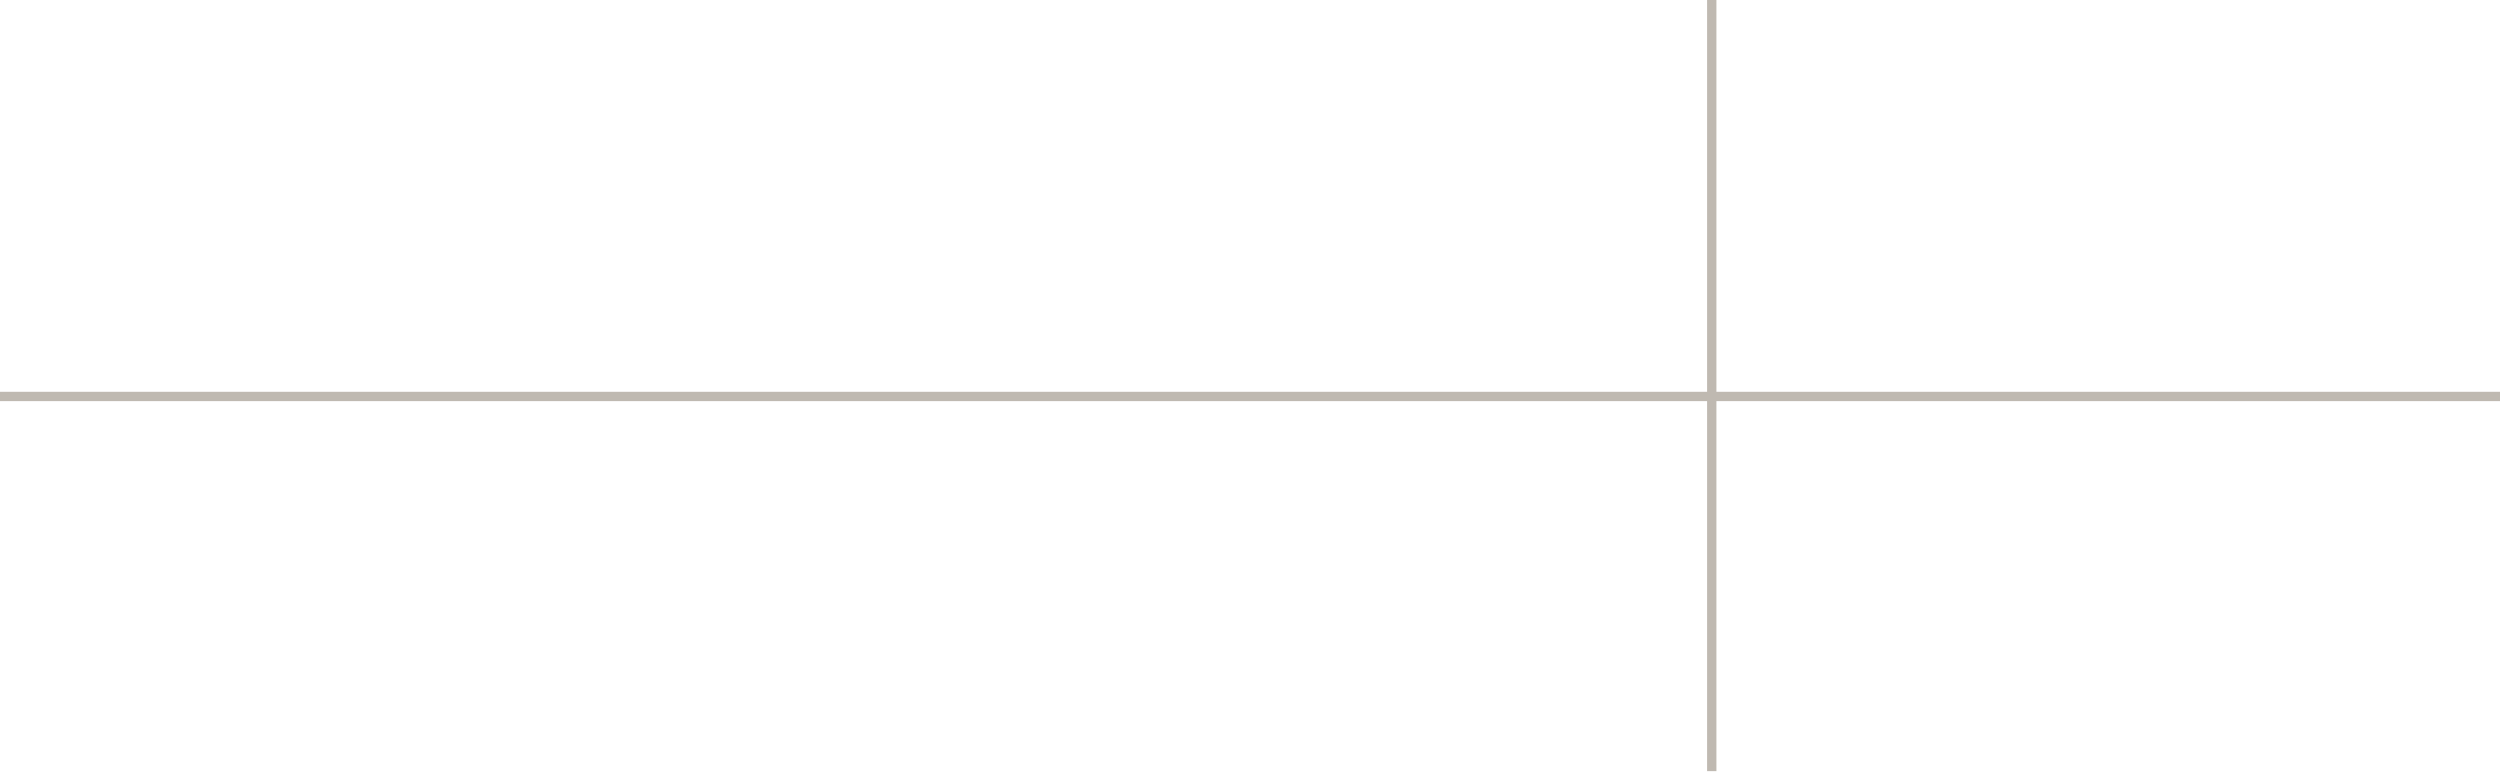
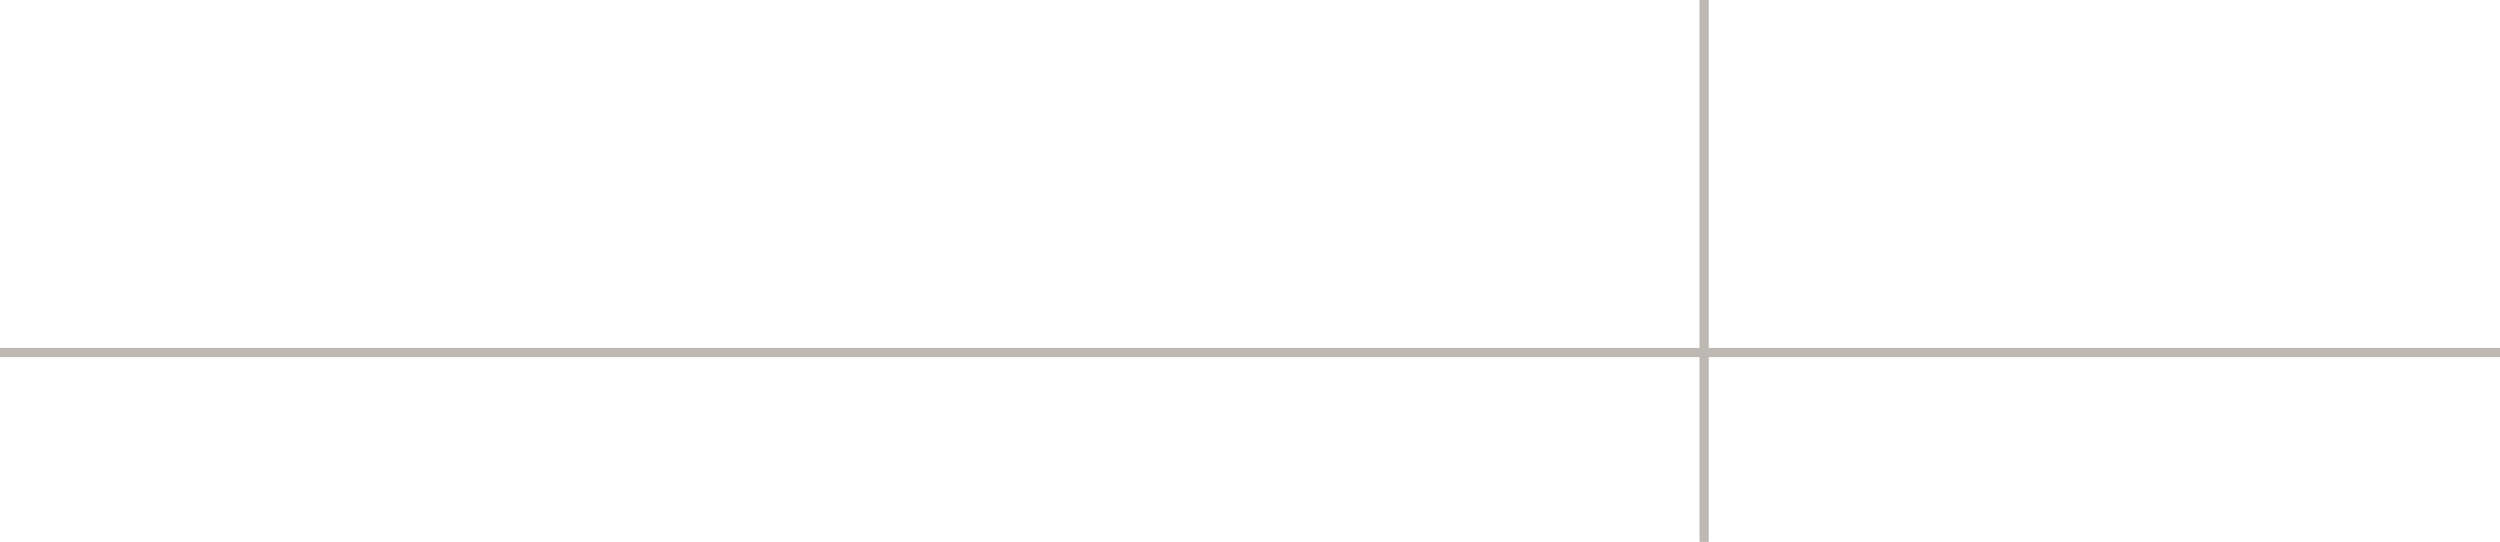
- <svg xmlns="http://www.w3.org/2000/svg" width="402" height="124" viewBox="0 0 402 124" fill="none">
-   <line x1="402" y1="63.75" y2="63.75" stroke="#BFB9B1" stroke-width="1.5" />
-   <line x1="275.25" y1="124" x2="275.25" y2="3.27835e-08" stroke="#BFB9B1" stroke-width="1.5" />
+ <svg xmlns="http://www.w3.org/2000/svg" width="406" height="88" viewBox="0 0 406 88" fill="none">
+   <line y1="57.25" x2="406" y2="57.25" stroke="#BDB8B2" stroke-width="1.5" />
+   <line x1="276.75" y1="3.27835e-08" x2="276.75" y2="88" stroke="#BDB8B2" stroke-width="1.5" />
</svg>
